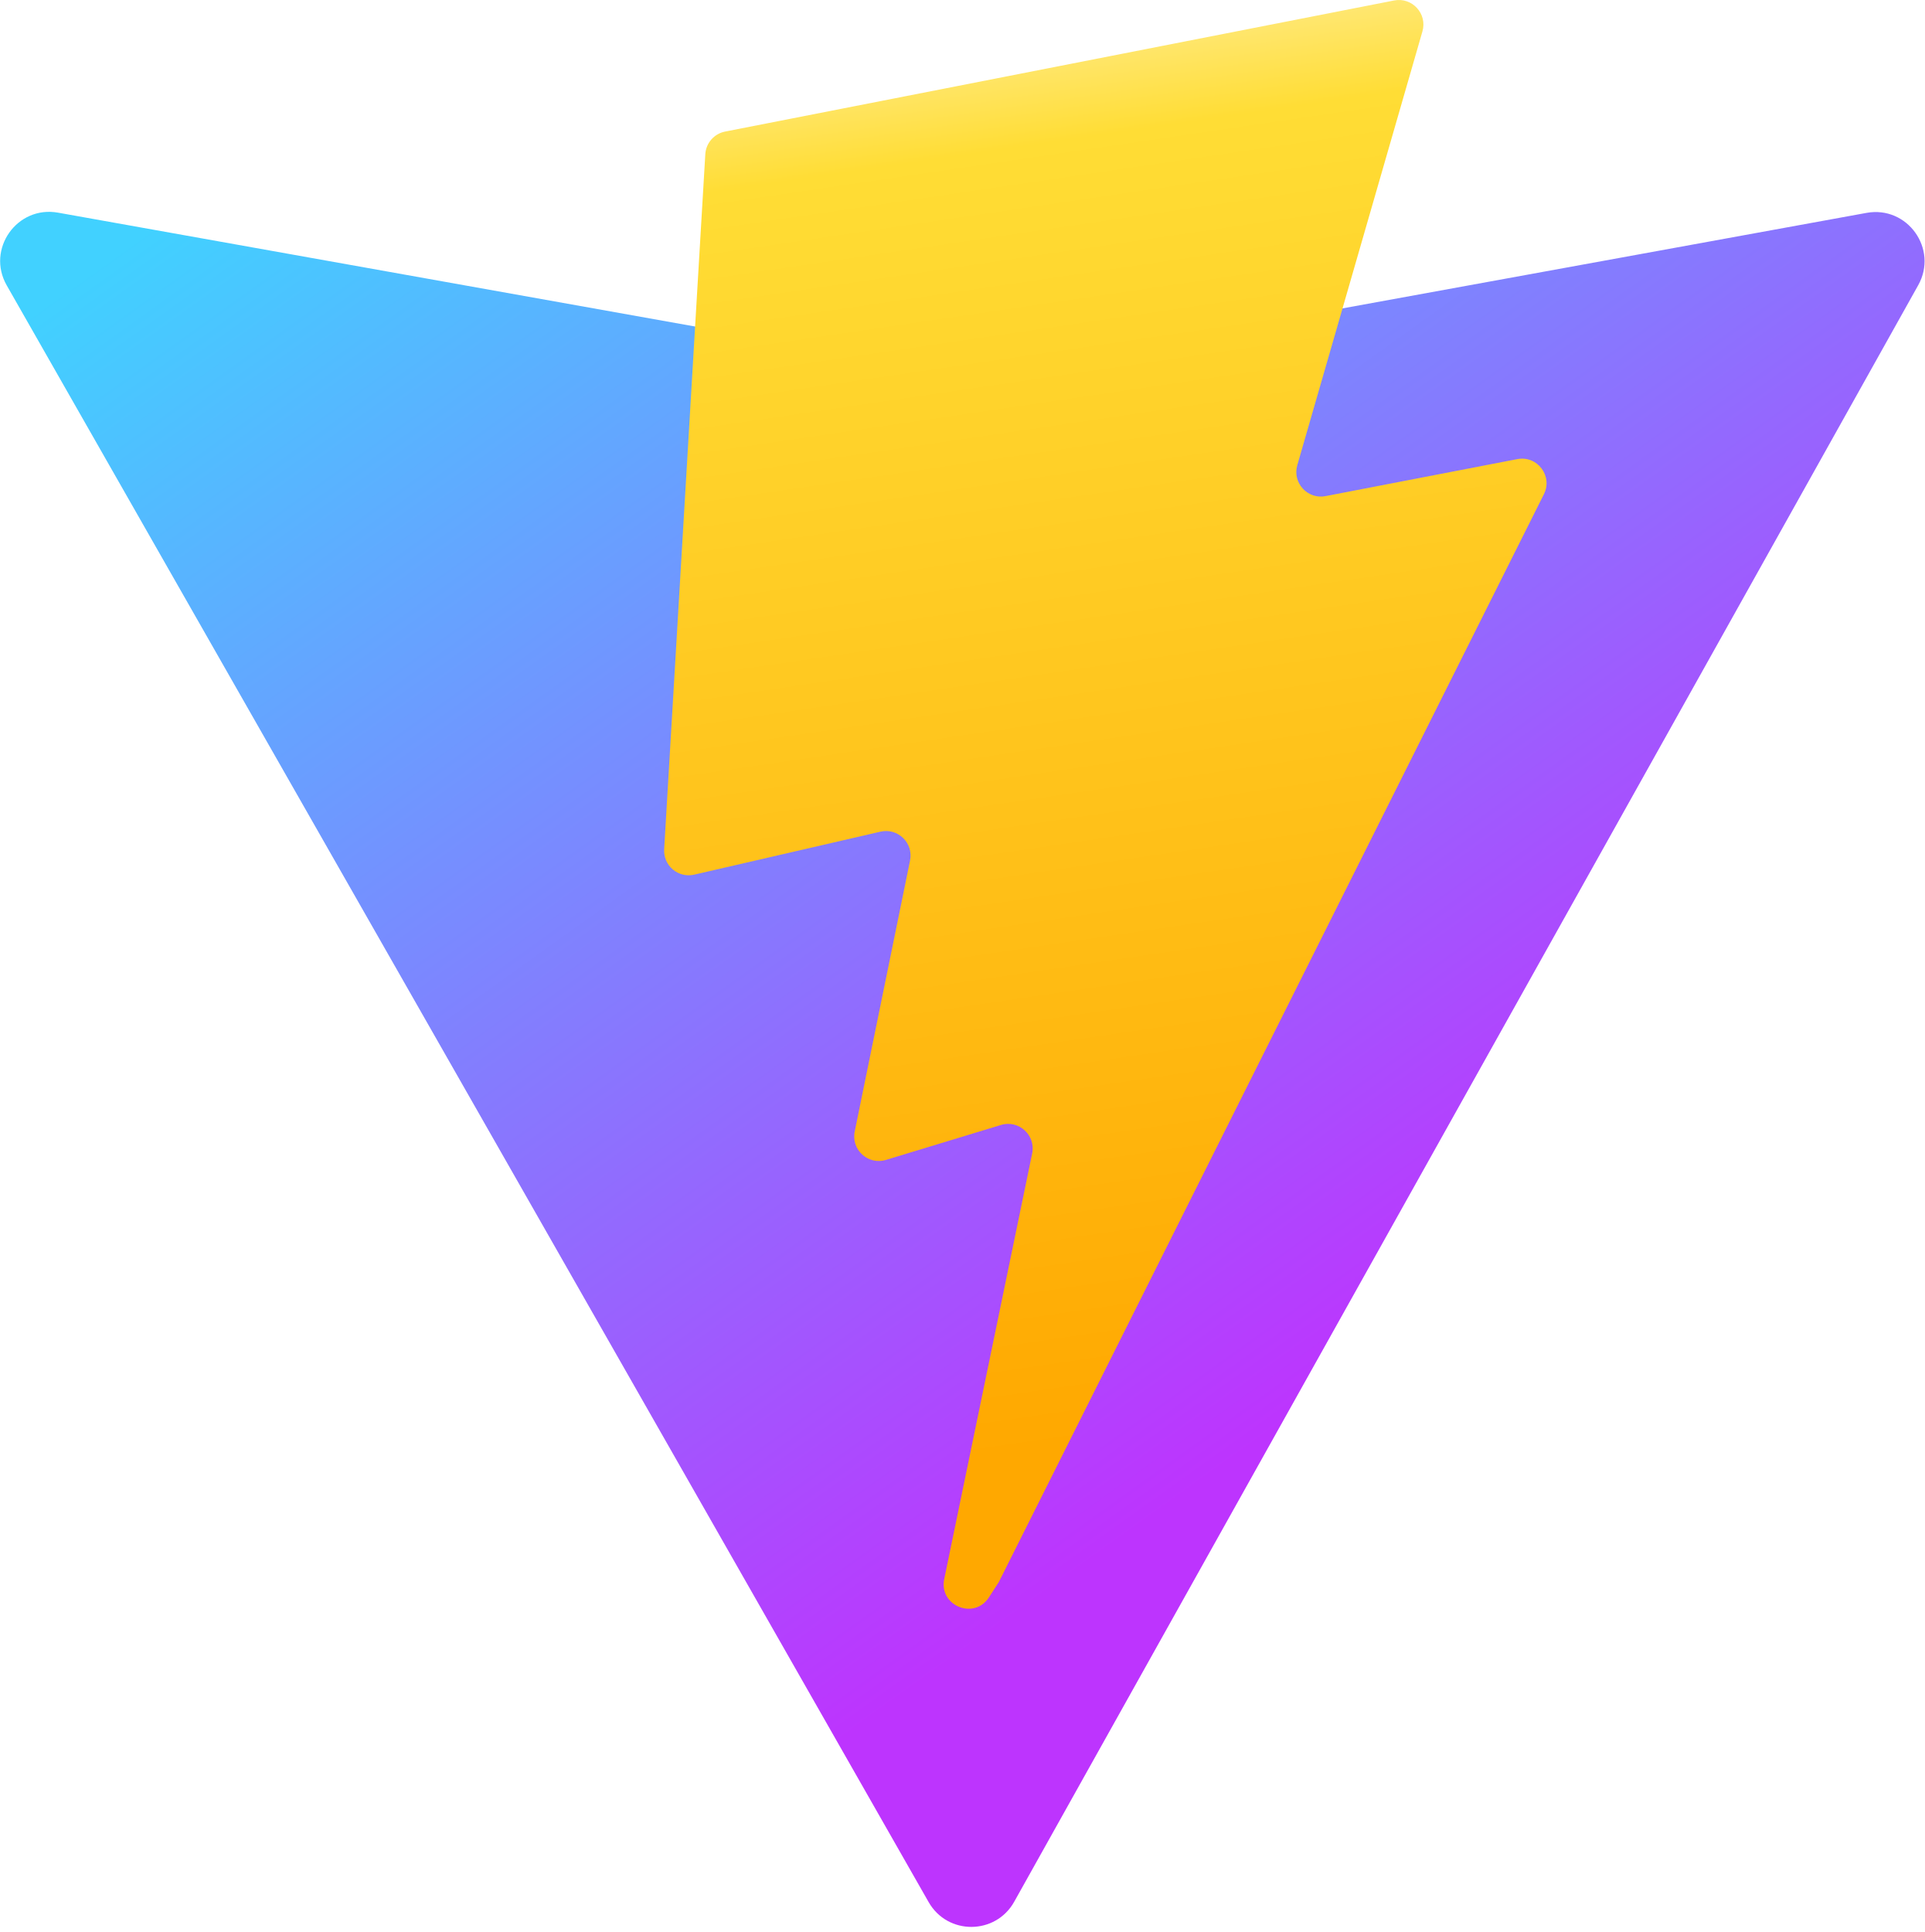
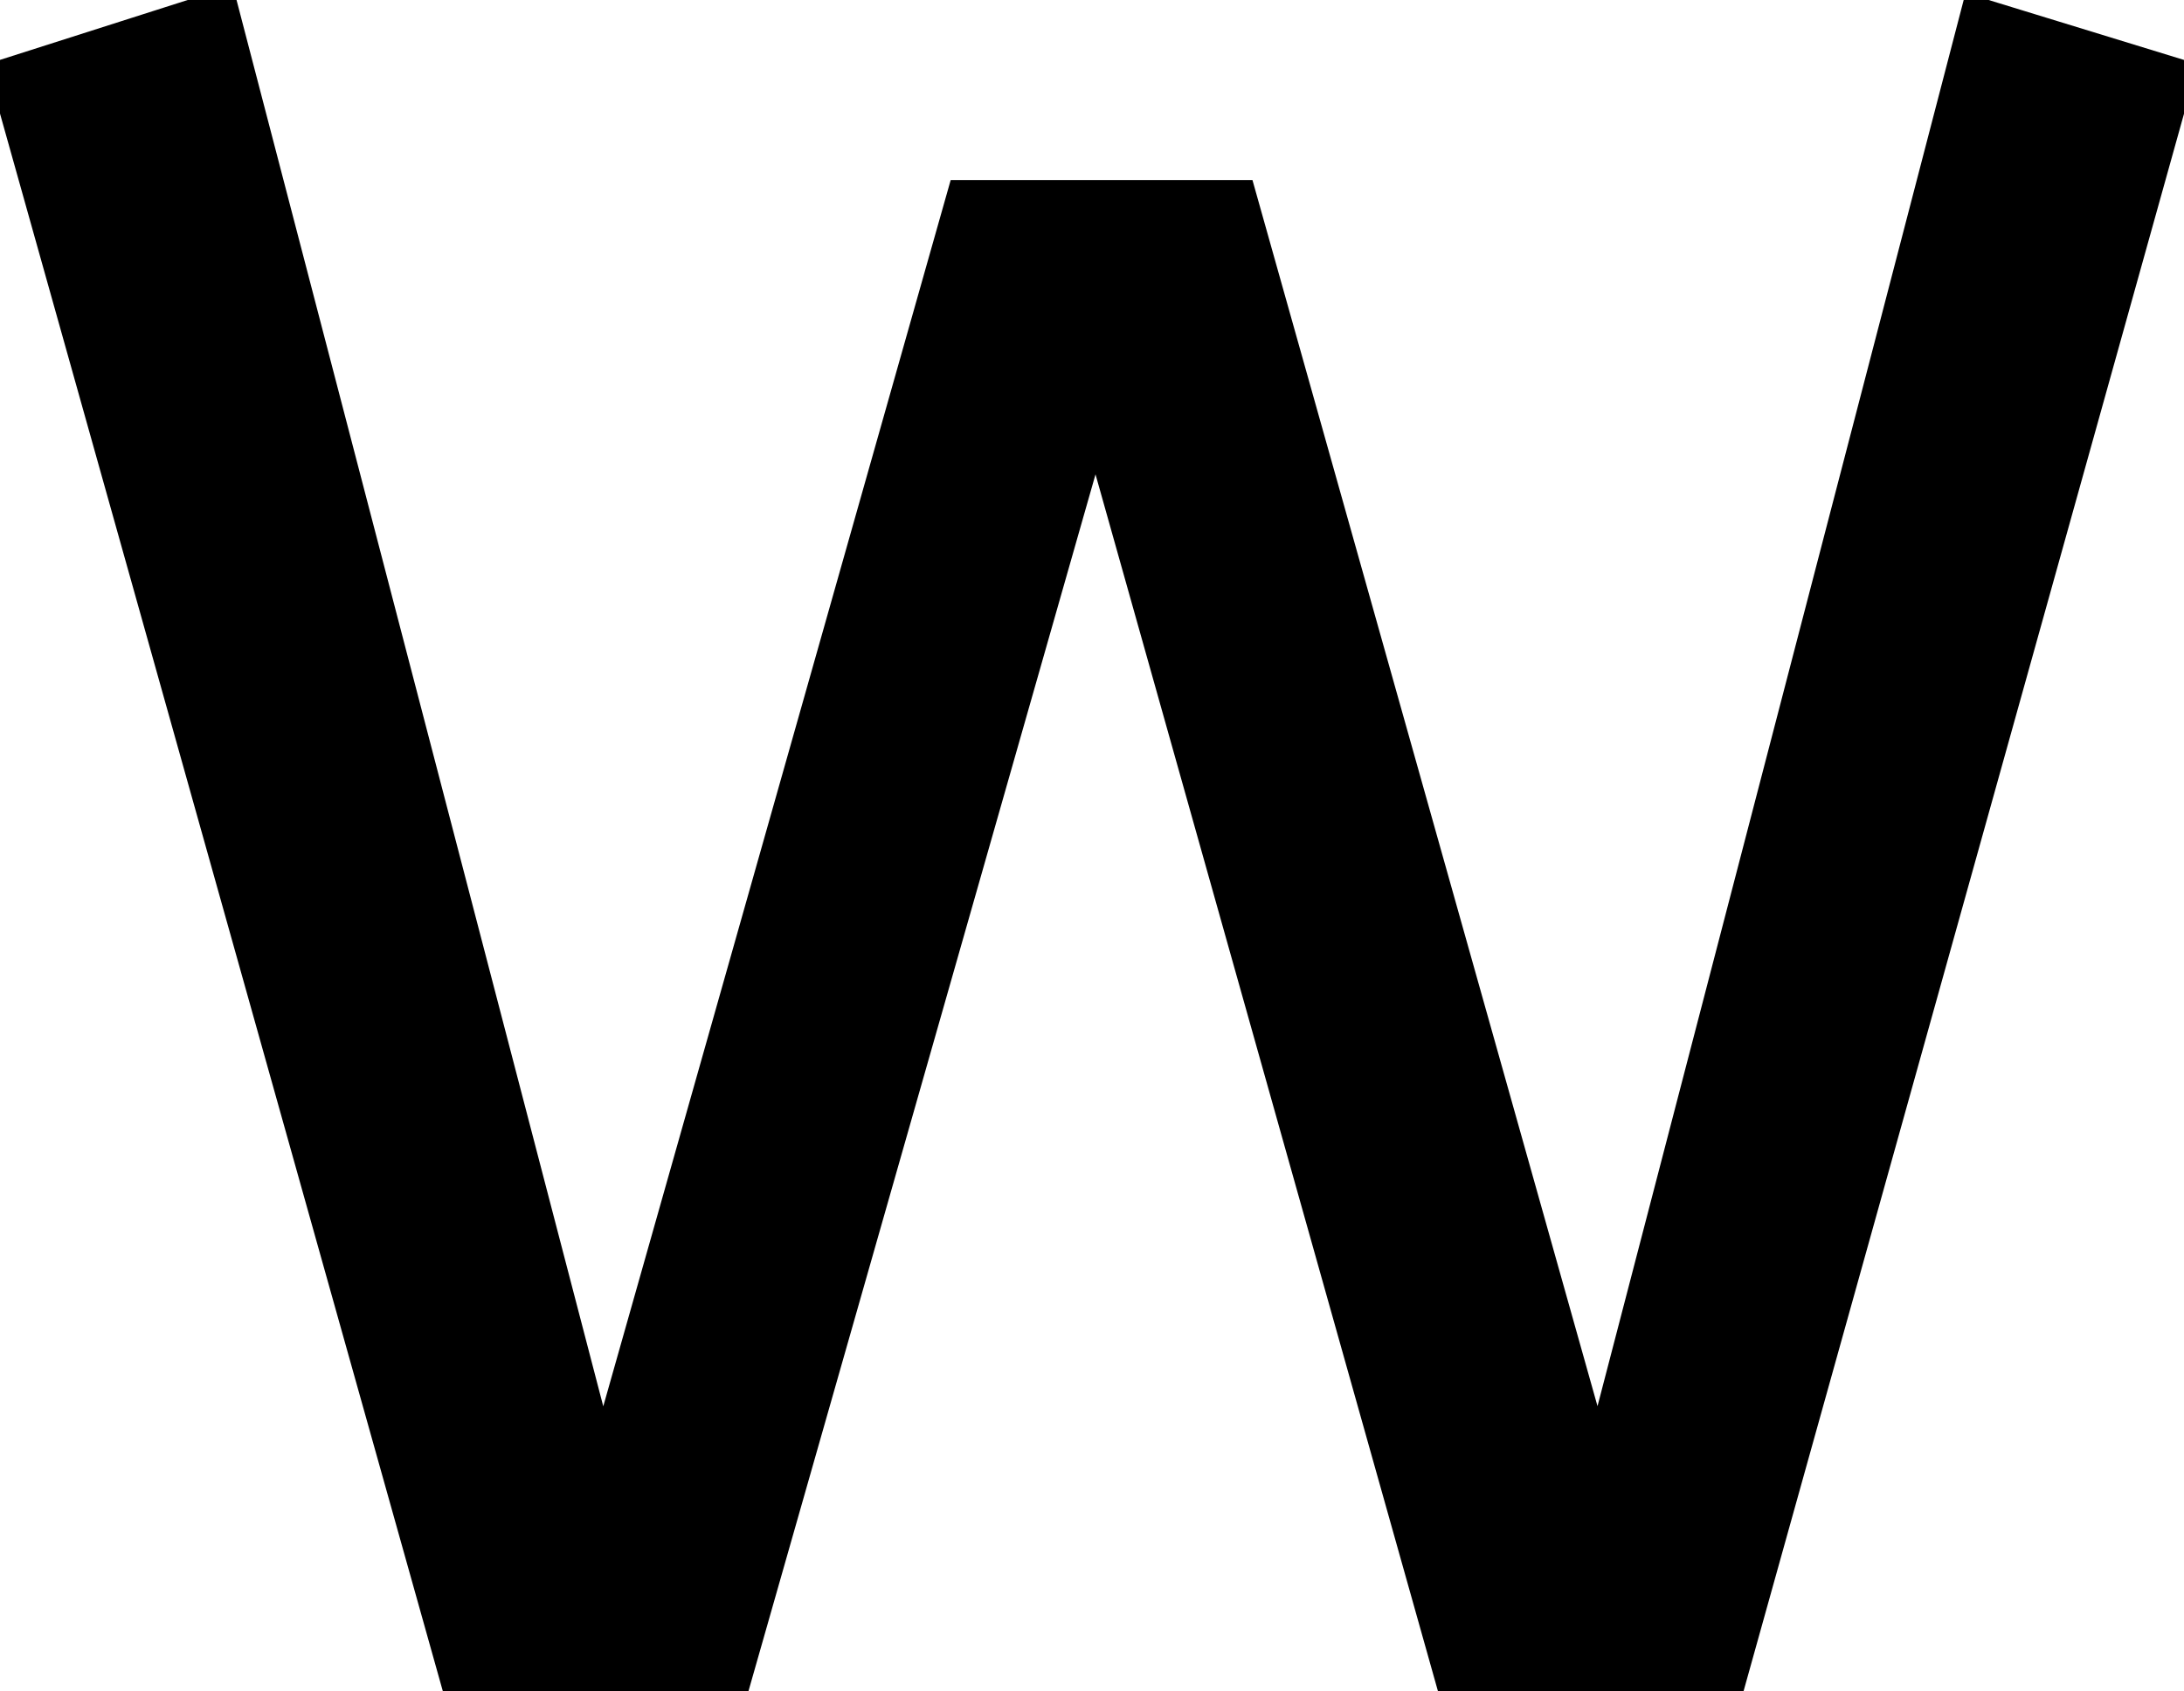
- <svg xmlns="http://www.w3.org/2000/svg" aria-hidden="true" role="img" class="iconify iconify--logos" width="31.88" height="32" preserveAspectRatio="xMidYMid meet" viewBox="0 0 256 257">
-   <defs>
-     <linearGradient id="IconifyId1813088fe1fbc01fb466" x1="-.828%" x2="57.636%" y1="7.652%" y2="78.411%">
-       <stop offset="0%" stop-color="#41D1FF" />
-       <stop offset="100%" stop-color="#BD34FE" />
-     </linearGradient>
-     <linearGradient id="IconifyId1813088fe1fbc01fb467" x1="43.376%" x2="50.316%" y1="2.242%" y2="89.03%">
-       <stop offset="0%" stop-color="#FFEA83" />
-       <stop offset="8.333%" stop-color="#FFDD35" />
-       <stop offset="100%" stop-color="#FFA800" />
-     </linearGradient>
-   </defs>
-   <path fill="url(#IconifyId1813088fe1fbc01fb466)" d="M255.153 37.938L134.897 252.976c-2.483 4.44-8.862 4.466-11.382.048L.875 37.958c-2.746-4.814 1.371-10.646 6.827-9.67l120.385 21.517a6.537 6.537 0 0 0 2.322-.004l117.867-21.483c5.438-.991 9.574 4.796 6.877 9.62Z" />
-   <path fill="url(#IconifyId1813088fe1fbc01fb467)" d="M185.432.063L96.44 17.501a3.268 3.268 0 0 0-2.634 3.014l-5.474 92.456a3.268 3.268 0 0 0 3.997 3.378l24.777-5.718c2.318-.535 4.413 1.507 3.936 3.838l-7.361 36.047c-.495 2.426 1.782 4.5 4.151 3.78l15.304-4.649c2.372-.72 4.652 1.36 4.15 3.788l-11.698 56.621c-.732 3.542 3.979 5.473 5.943 2.437l1.313-2.028l72.516-144.72c1.215-2.423-.88-5.186-3.54-4.672l-25.505 4.922c-2.396.462-4.435-1.77-3.759-4.114l16.646-57.705c.677-2.35-1.37-4.583-3.769-4.113Z" />
+ <svg xmlns="http://www.w3.org/2000/svg" width="91.3" height="70.7" viewBox="0 0 91.3 70.7">
+   <g id="svgGroup" stroke-linecap="round" fill-rule="evenodd" font-size="9pt" stroke="#000" stroke-width="0.25mm" fill="#000" style="stroke:#000;stroke-width:0.25mm;fill:#000">
+     <path d="M 30.8 70.7 L 19 70.7 L 0 3 L 9.4 0 L 25.2 60.6 L 40.1 8 L 52 8 L 66.8 60.6 L 82.5 0.3 L 91.3 3 L 72.4 70.7 L 60.6 70.7 L 45.8 18.1 L 30.8 70.7 Z" vector-effect="non-scaling-stroke" />
+   </g>
</svg>
